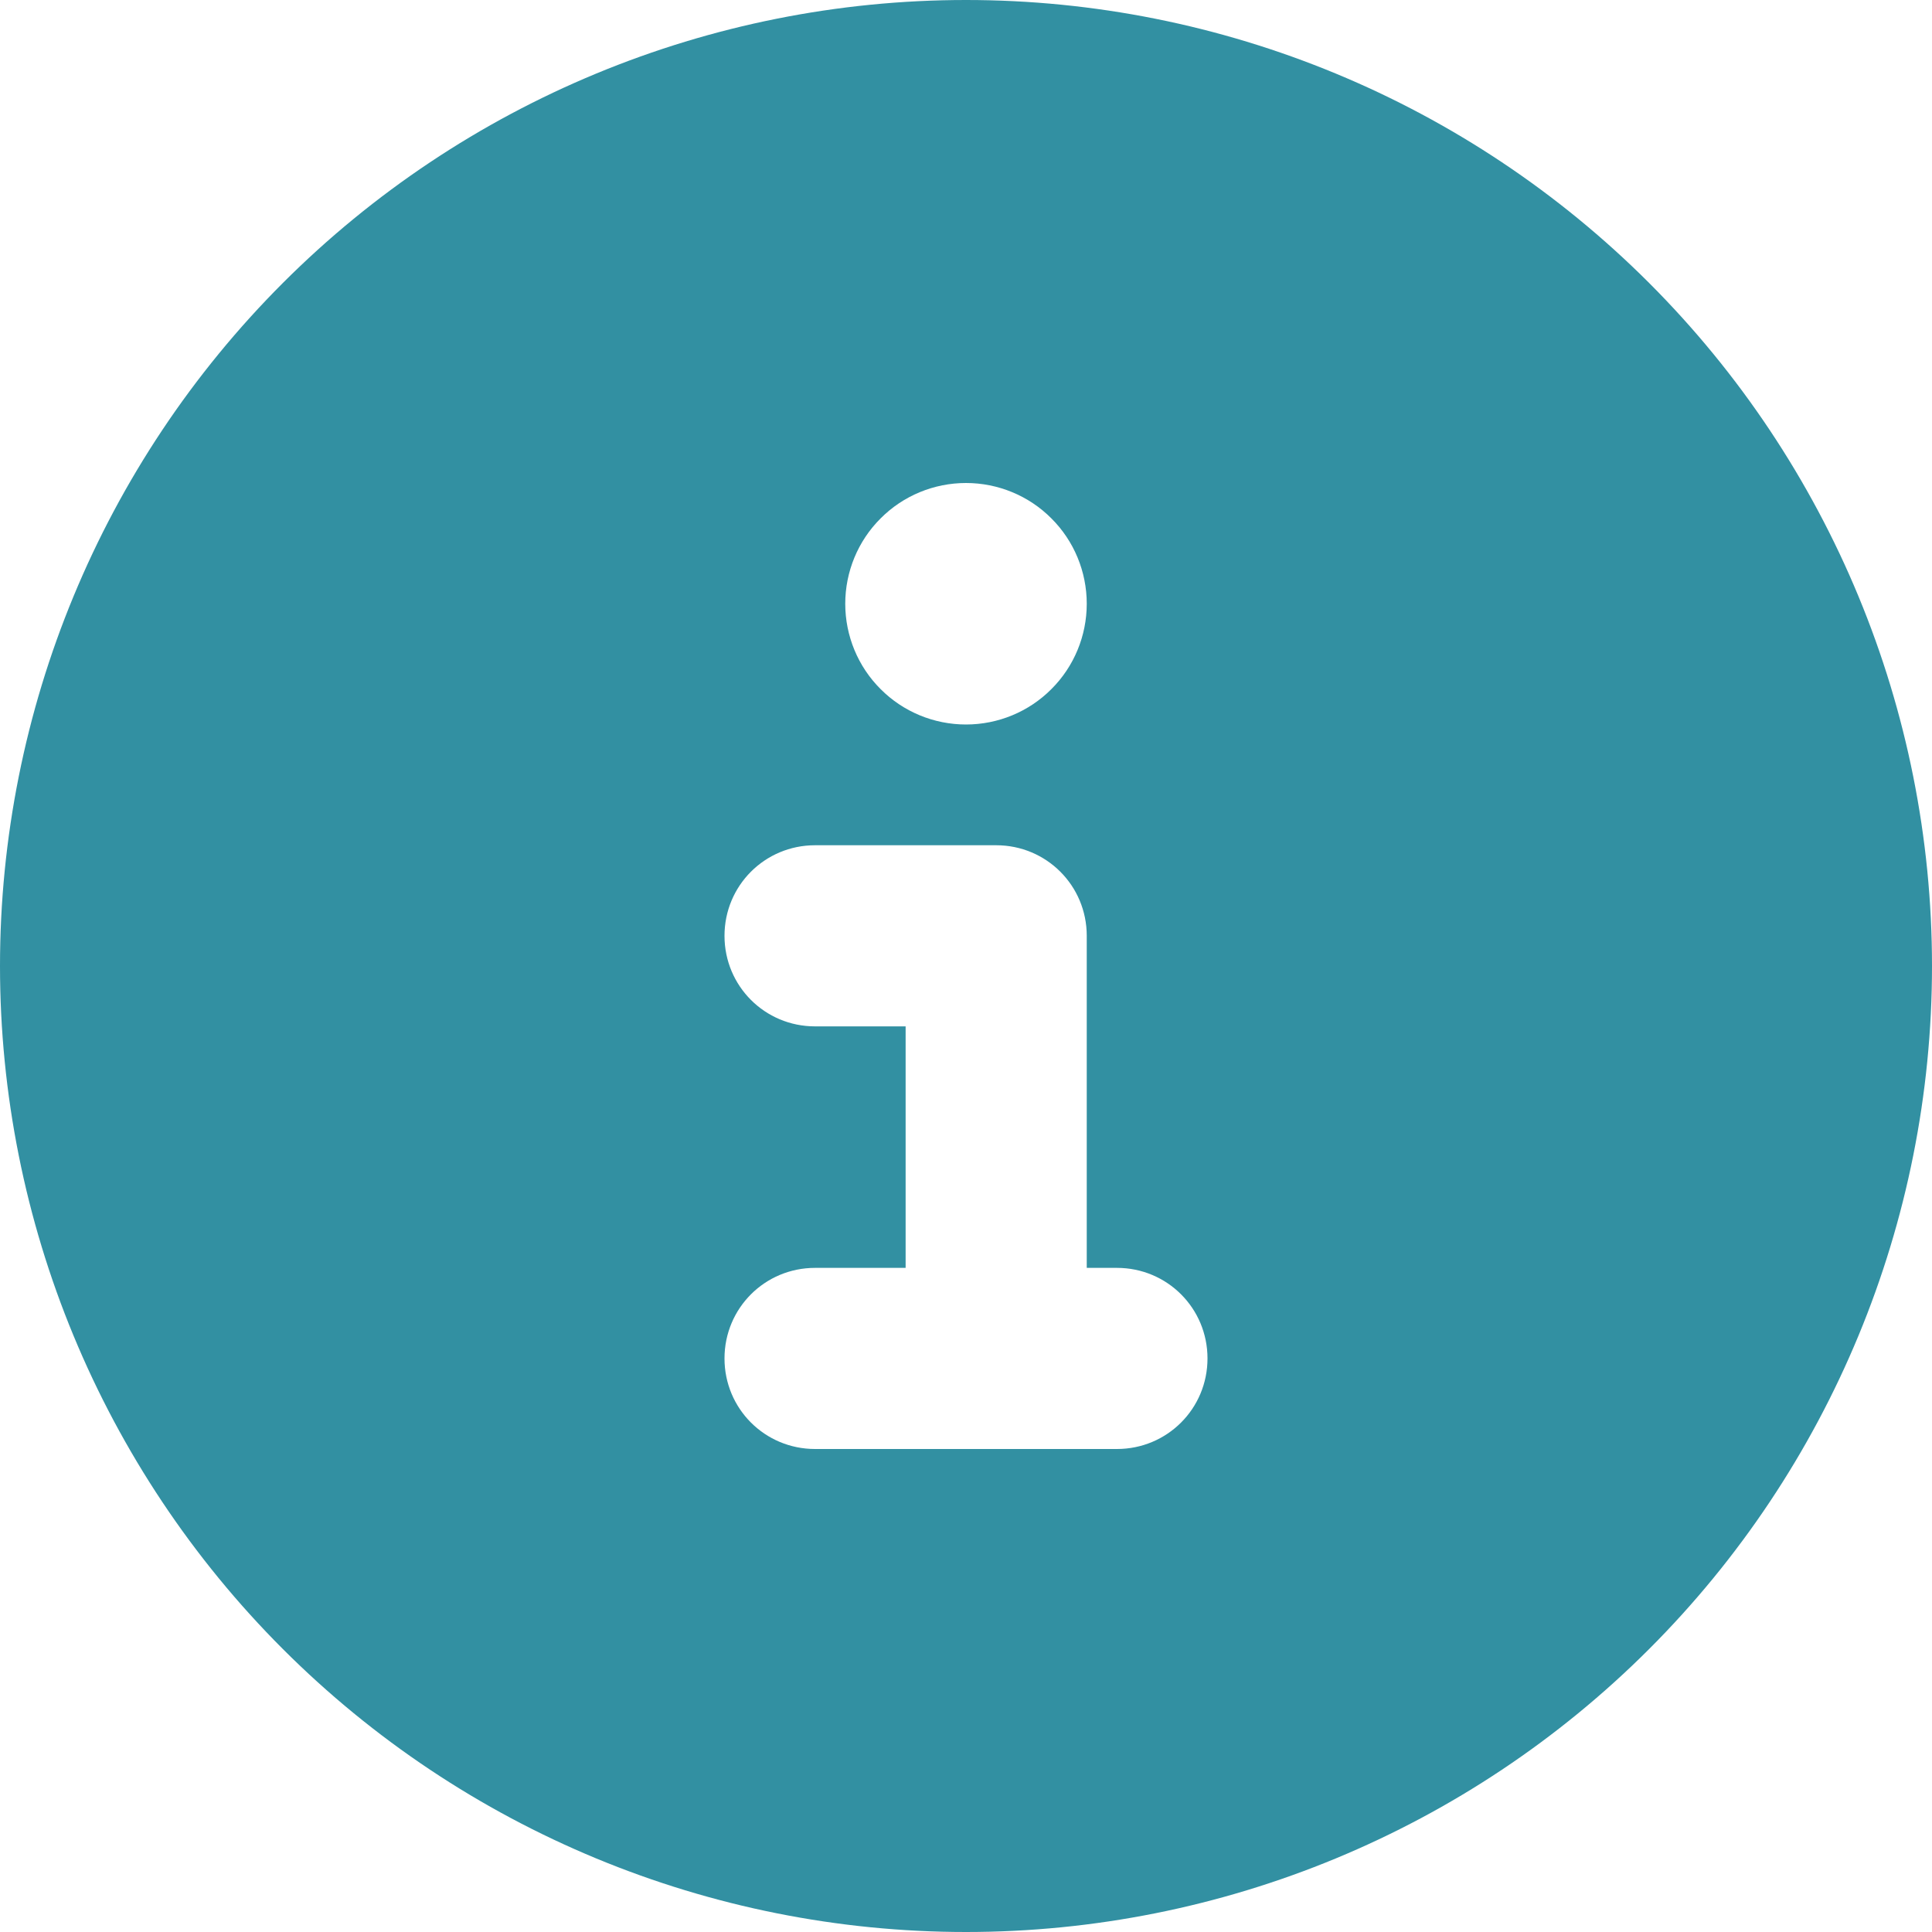
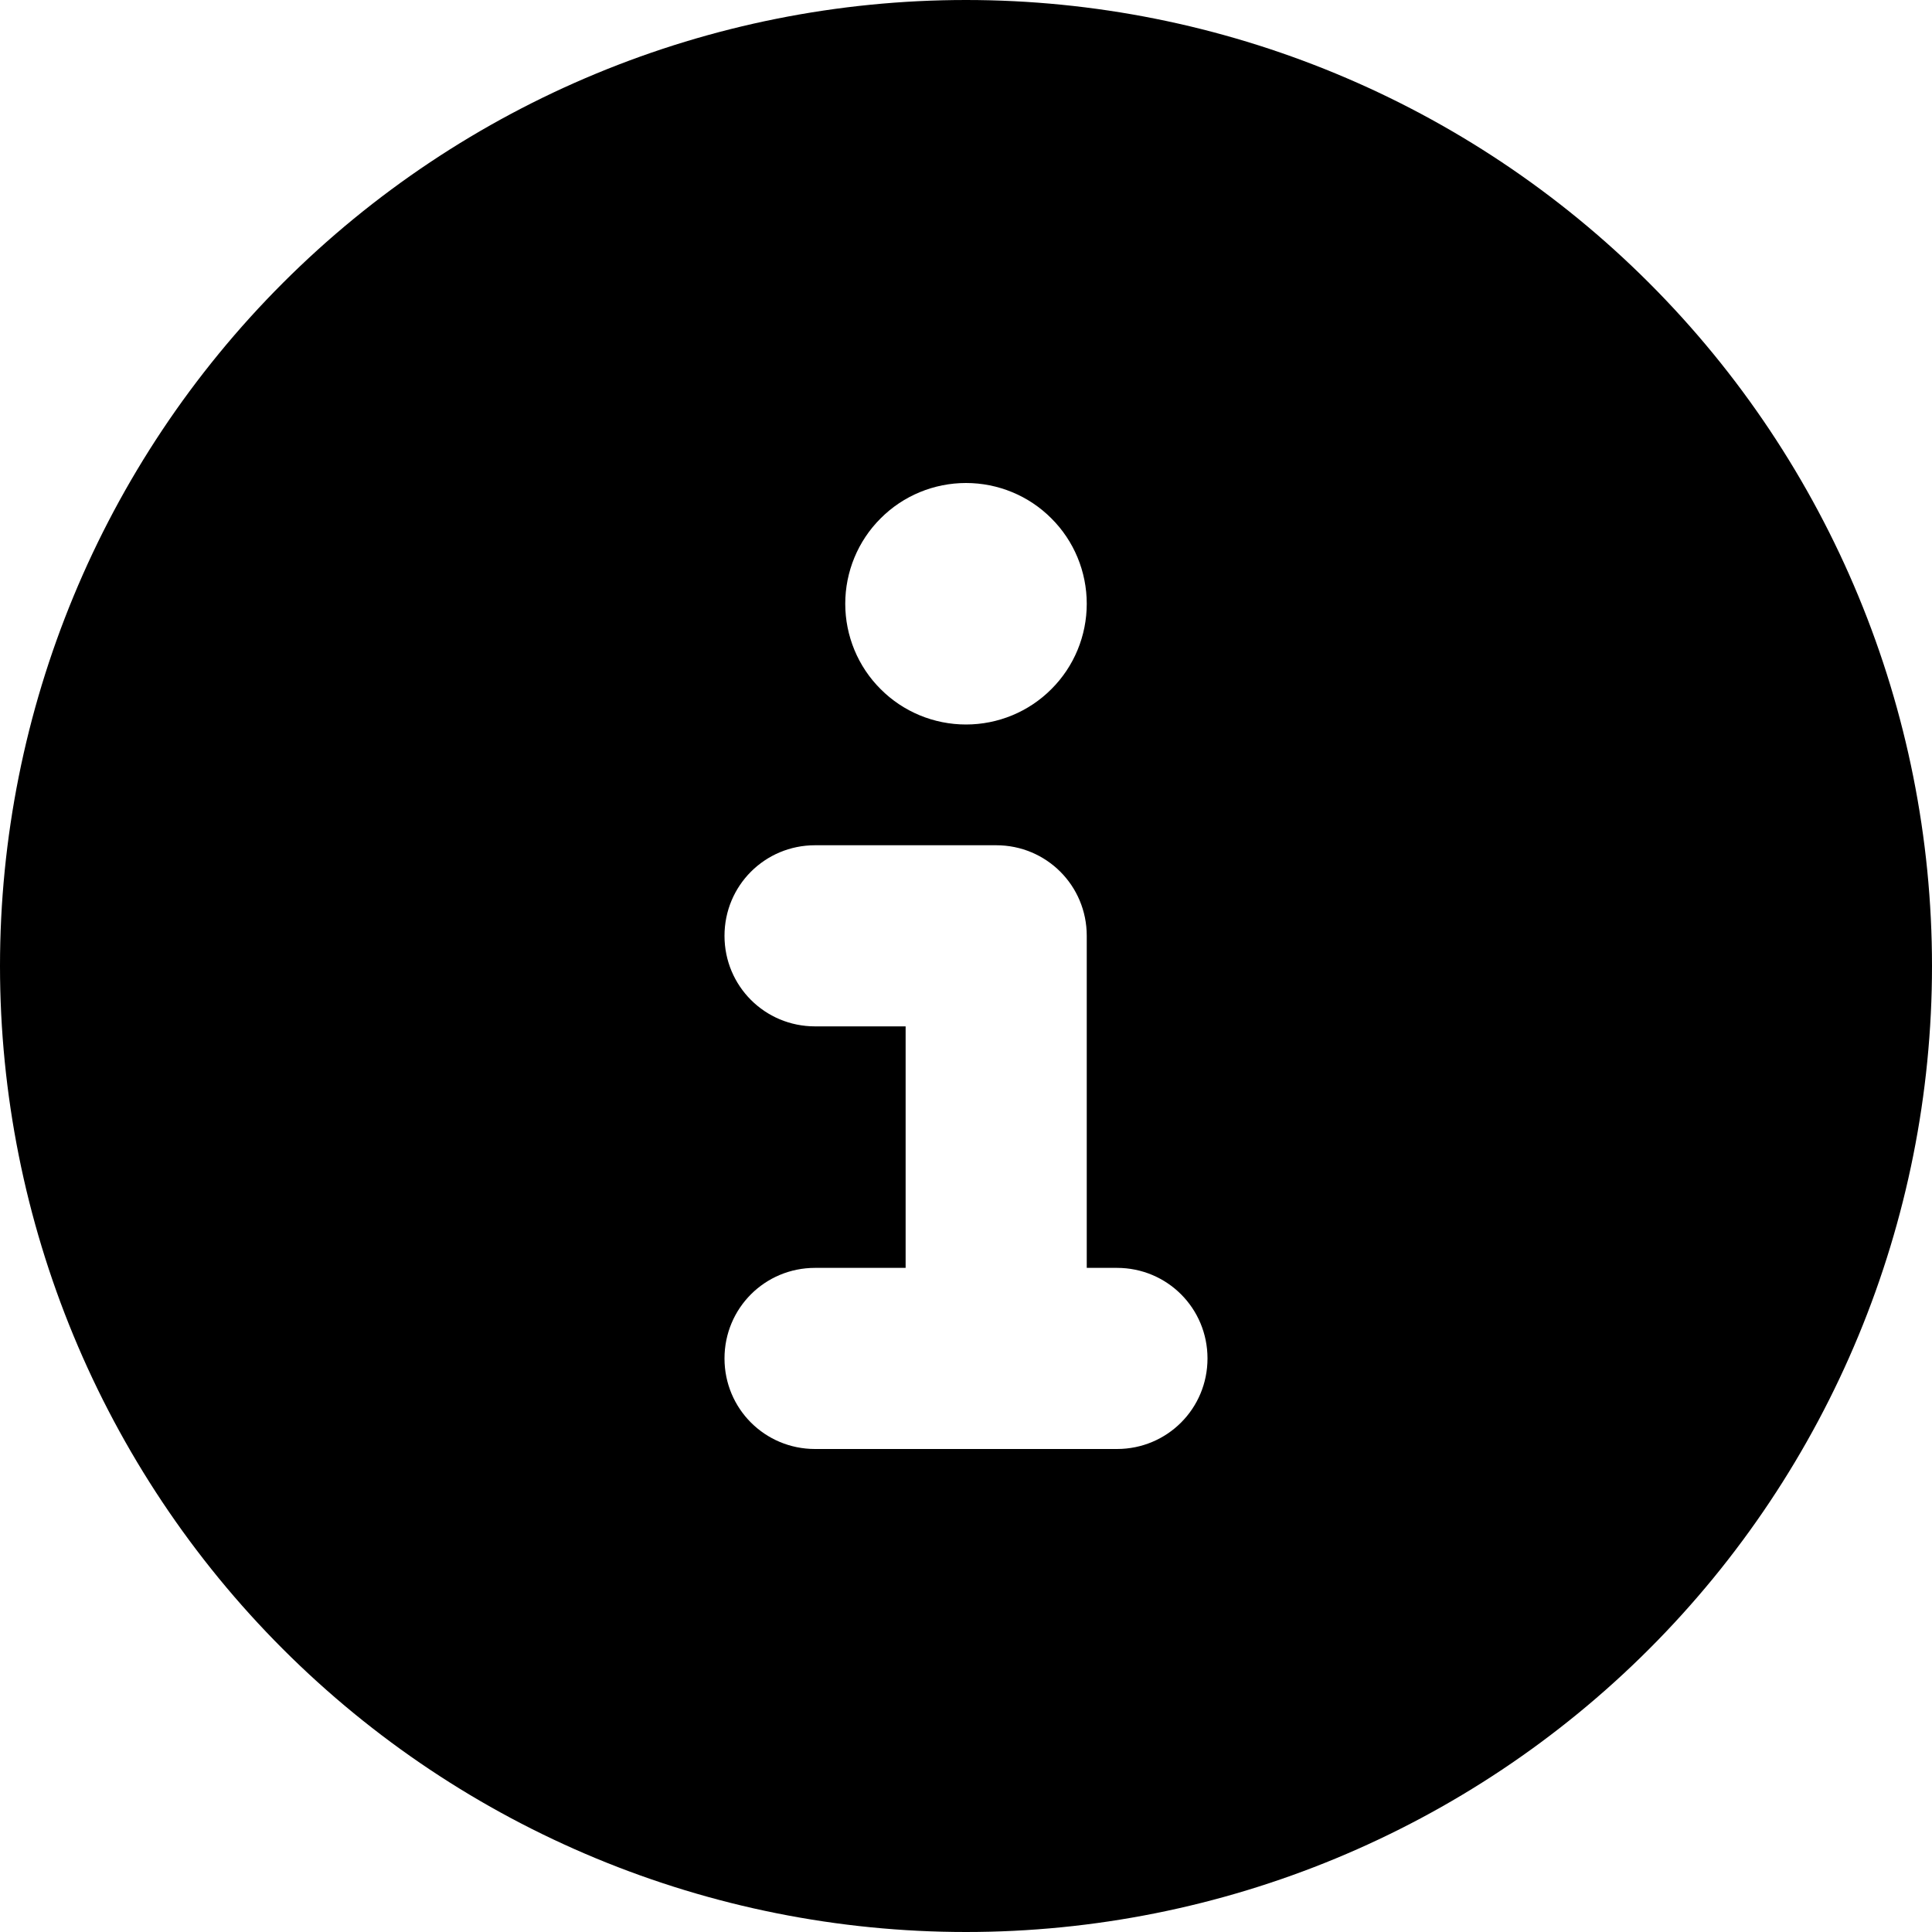
<svg xmlns="http://www.w3.org/2000/svg" width="16" height="16" viewBox="0 0 16 16" fill="none">
-   <path d="M8 16C10.122 16 12.157 15.157 13.657 13.657C15.157 12.157 16 10.122 16 8C16 5.878 15.157 3.843 13.657 2.343C12.157 0.843 10.122 0 8 0C5.878 0 3.843 0.843 2.343 2.343C0.843 3.843 0 5.878 0 8C0 10.122 0.843 12.157 2.343 13.657C3.843 15.157 5.878 16 8 16ZM7 5C7 4.735 7.105 4.48 7.293 4.293C7.48 4.105 7.735 4 8 4C8.265 4 8.52 4.105 8.707 4.293C8.895 4.48 9 4.735 9 5C9 5.265 8.895 5.52 8.707 5.707C8.52 5.895 8.265 6 8 6C7.735 6 7.48 5.895 7.293 5.707C7.105 5.52 7 5.265 7 5ZM6.75 7H8.25C8.666 7 9 7.334 9 7.75V10.5H9.25C9.666 10.5 10 10.834 10 11.25C10 11.666 9.666 12 9.25 12H6.75C6.334 12 6 11.666 6 11.25C6 10.834 6.334 10.5 6.75 10.5H7.5V8.5H6.75C6.334 8.5 6 8.166 6 7.75C6 7.334 6.334 7 6.75 7Z" fill="#3290A2" />
+   <path d="M8 16C10.122 16 12.157 15.157 13.657 13.657C15.157 12.157 16 10.122 16 8C16 5.878 15.157 3.843 13.657 2.343C12.157 0.843 10.122 0 8 0C5.878 0 3.843 0.843 2.343 2.343C0.843 3.843 0 5.878 0 8C0 10.122 0.843 12.157 2.343 13.657C3.843 15.157 5.878 16 8 16ZM7 5C7 4.735 7.105 4.48 7.293 4.293C7.48 4.105 7.735 4 8 4C8.265 4 8.52 4.105 8.707 4.293C8.895 4.48 9 4.735 9 5C9 5.265 8.895 5.52 8.707 5.707C8.52 5.895 8.265 6 8 6C7.735 6 7.48 5.895 7.293 5.707C7.105 5.52 7 5.265 7 5ZM6.75 7H8.25C8.666 7 9 7.334 9 7.75V10.5H9.25C9.666 10.5 10 10.834 10 11.25C10 11.666 9.666 12 9.25 12H6.75C6.334 12 6 11.666 6 11.25C6 10.834 6.334 10.5 6.75 10.5H7.5V8.5H6.75C6.334 8.5 6 8.166 6 7.75C6 7.334 6.334 7 6.75 7Z" fill="currentColor" />
</svg>
